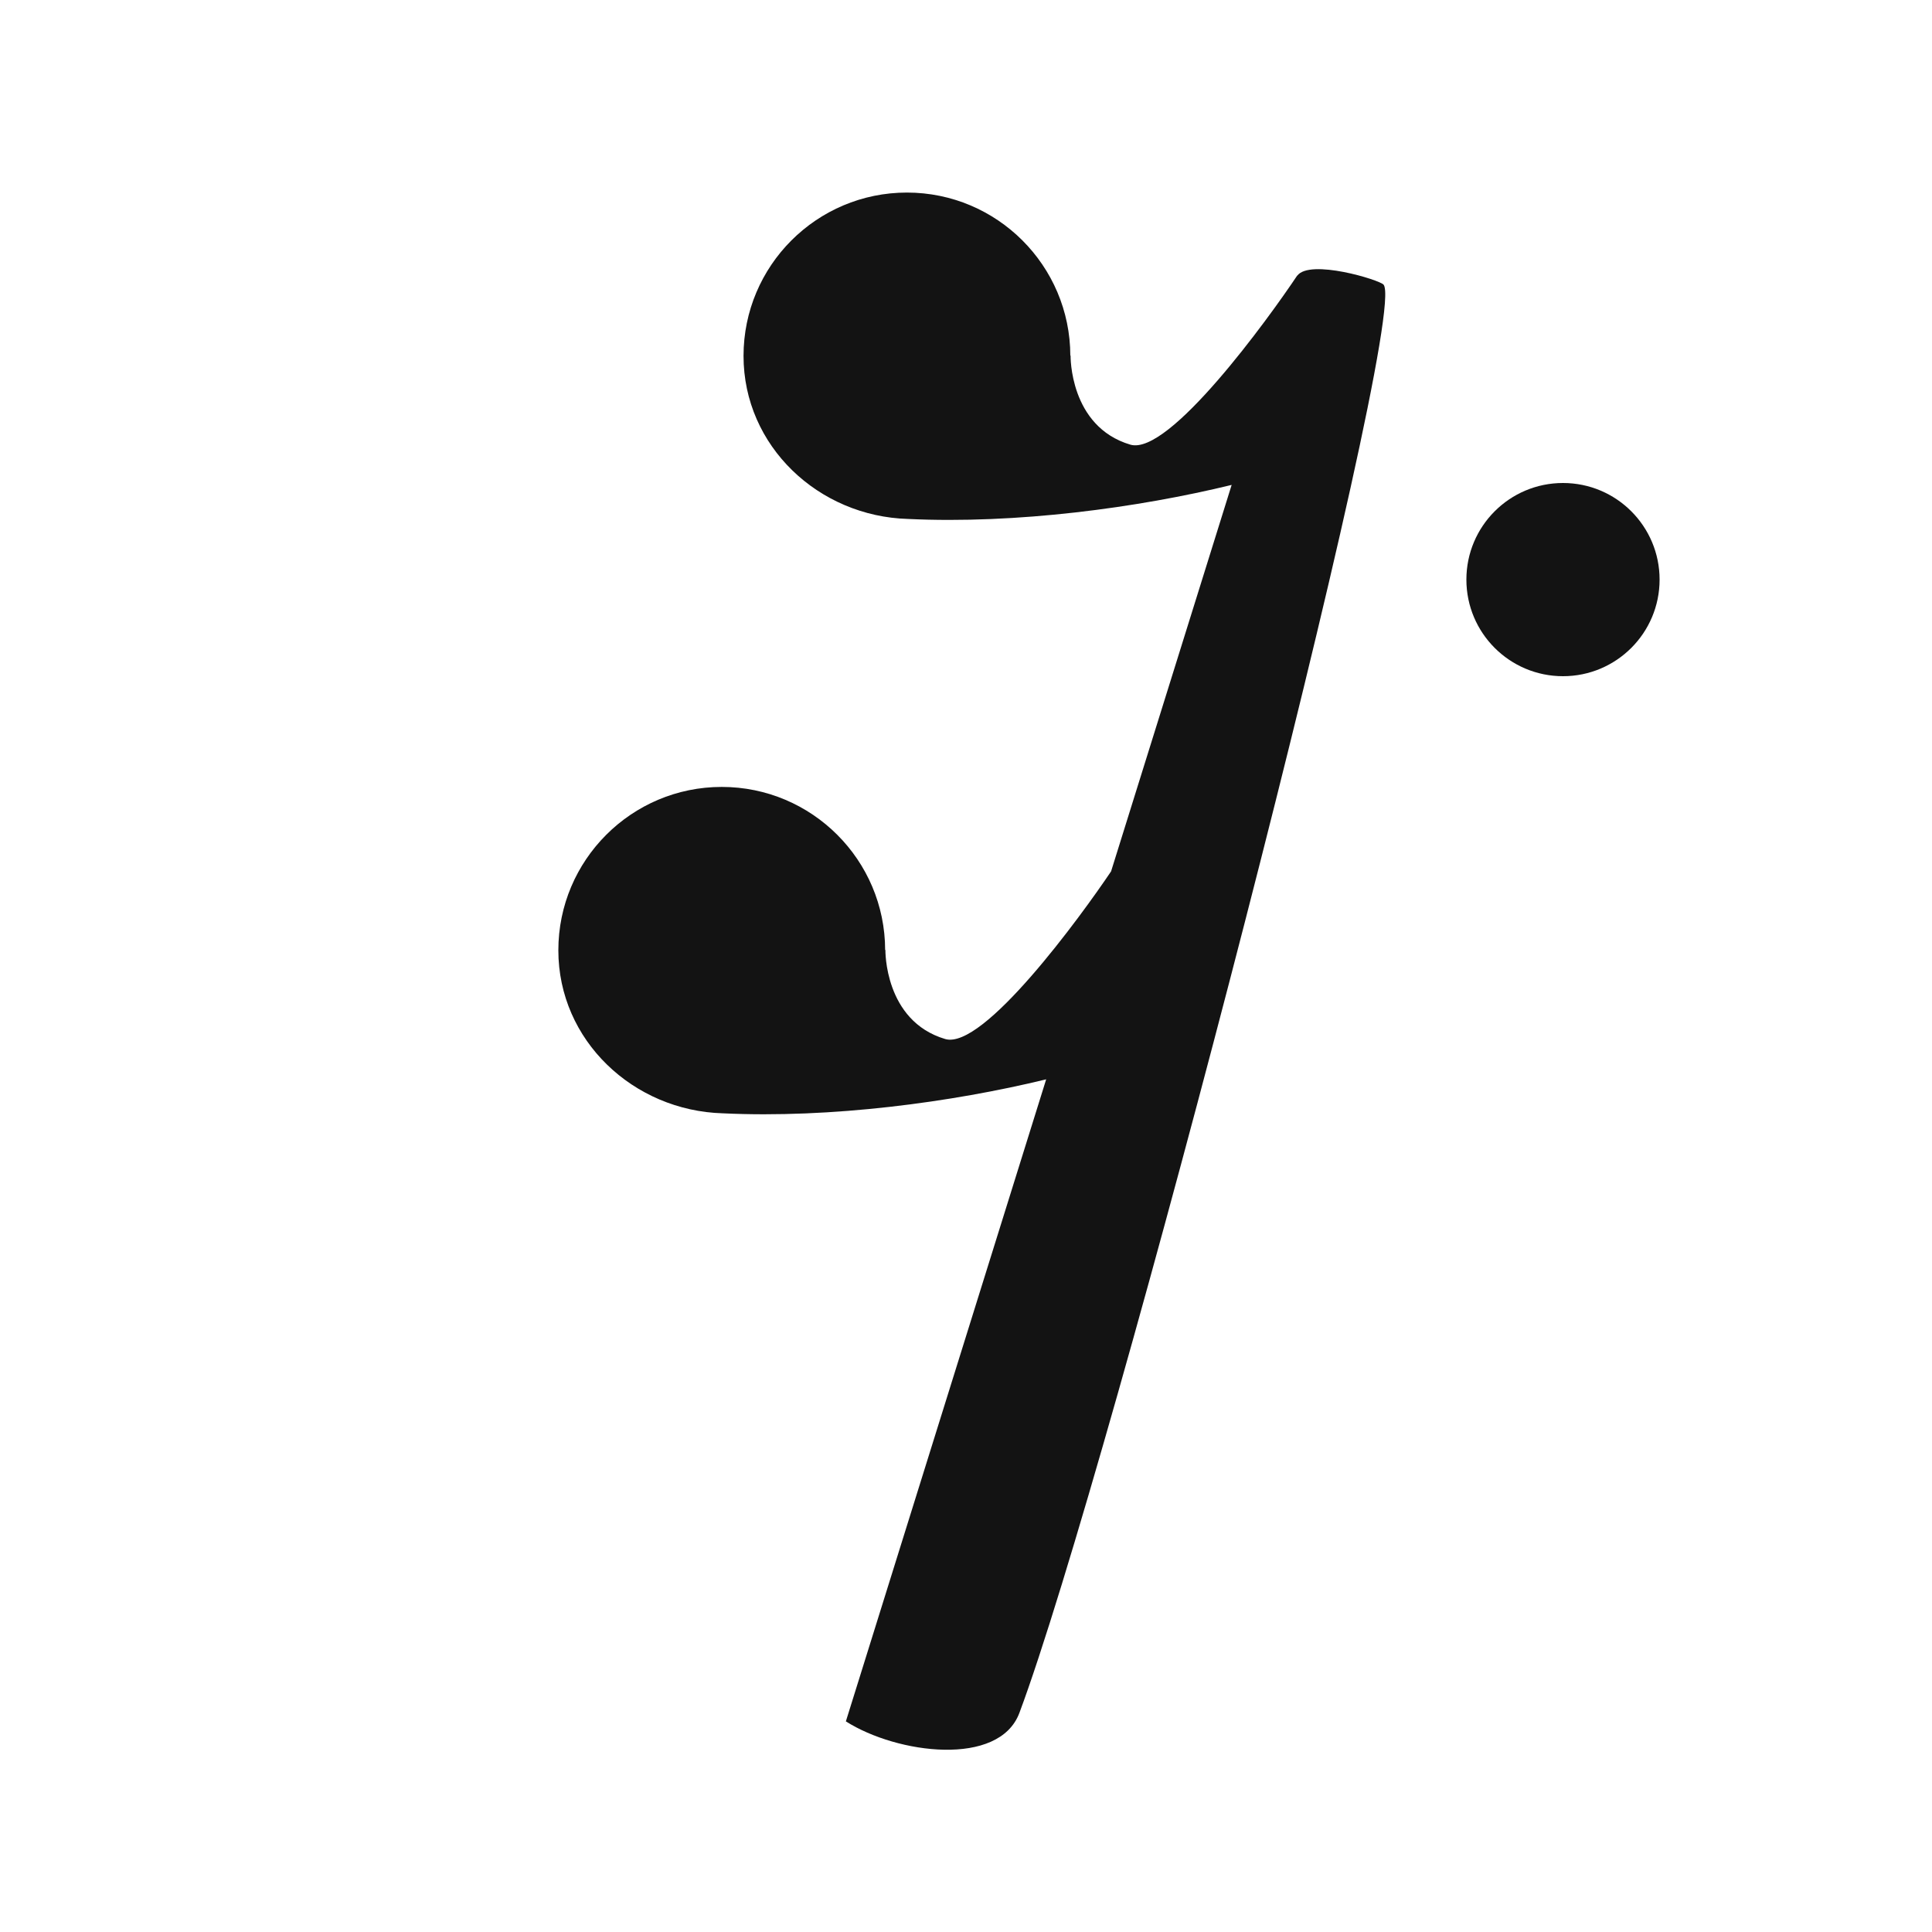
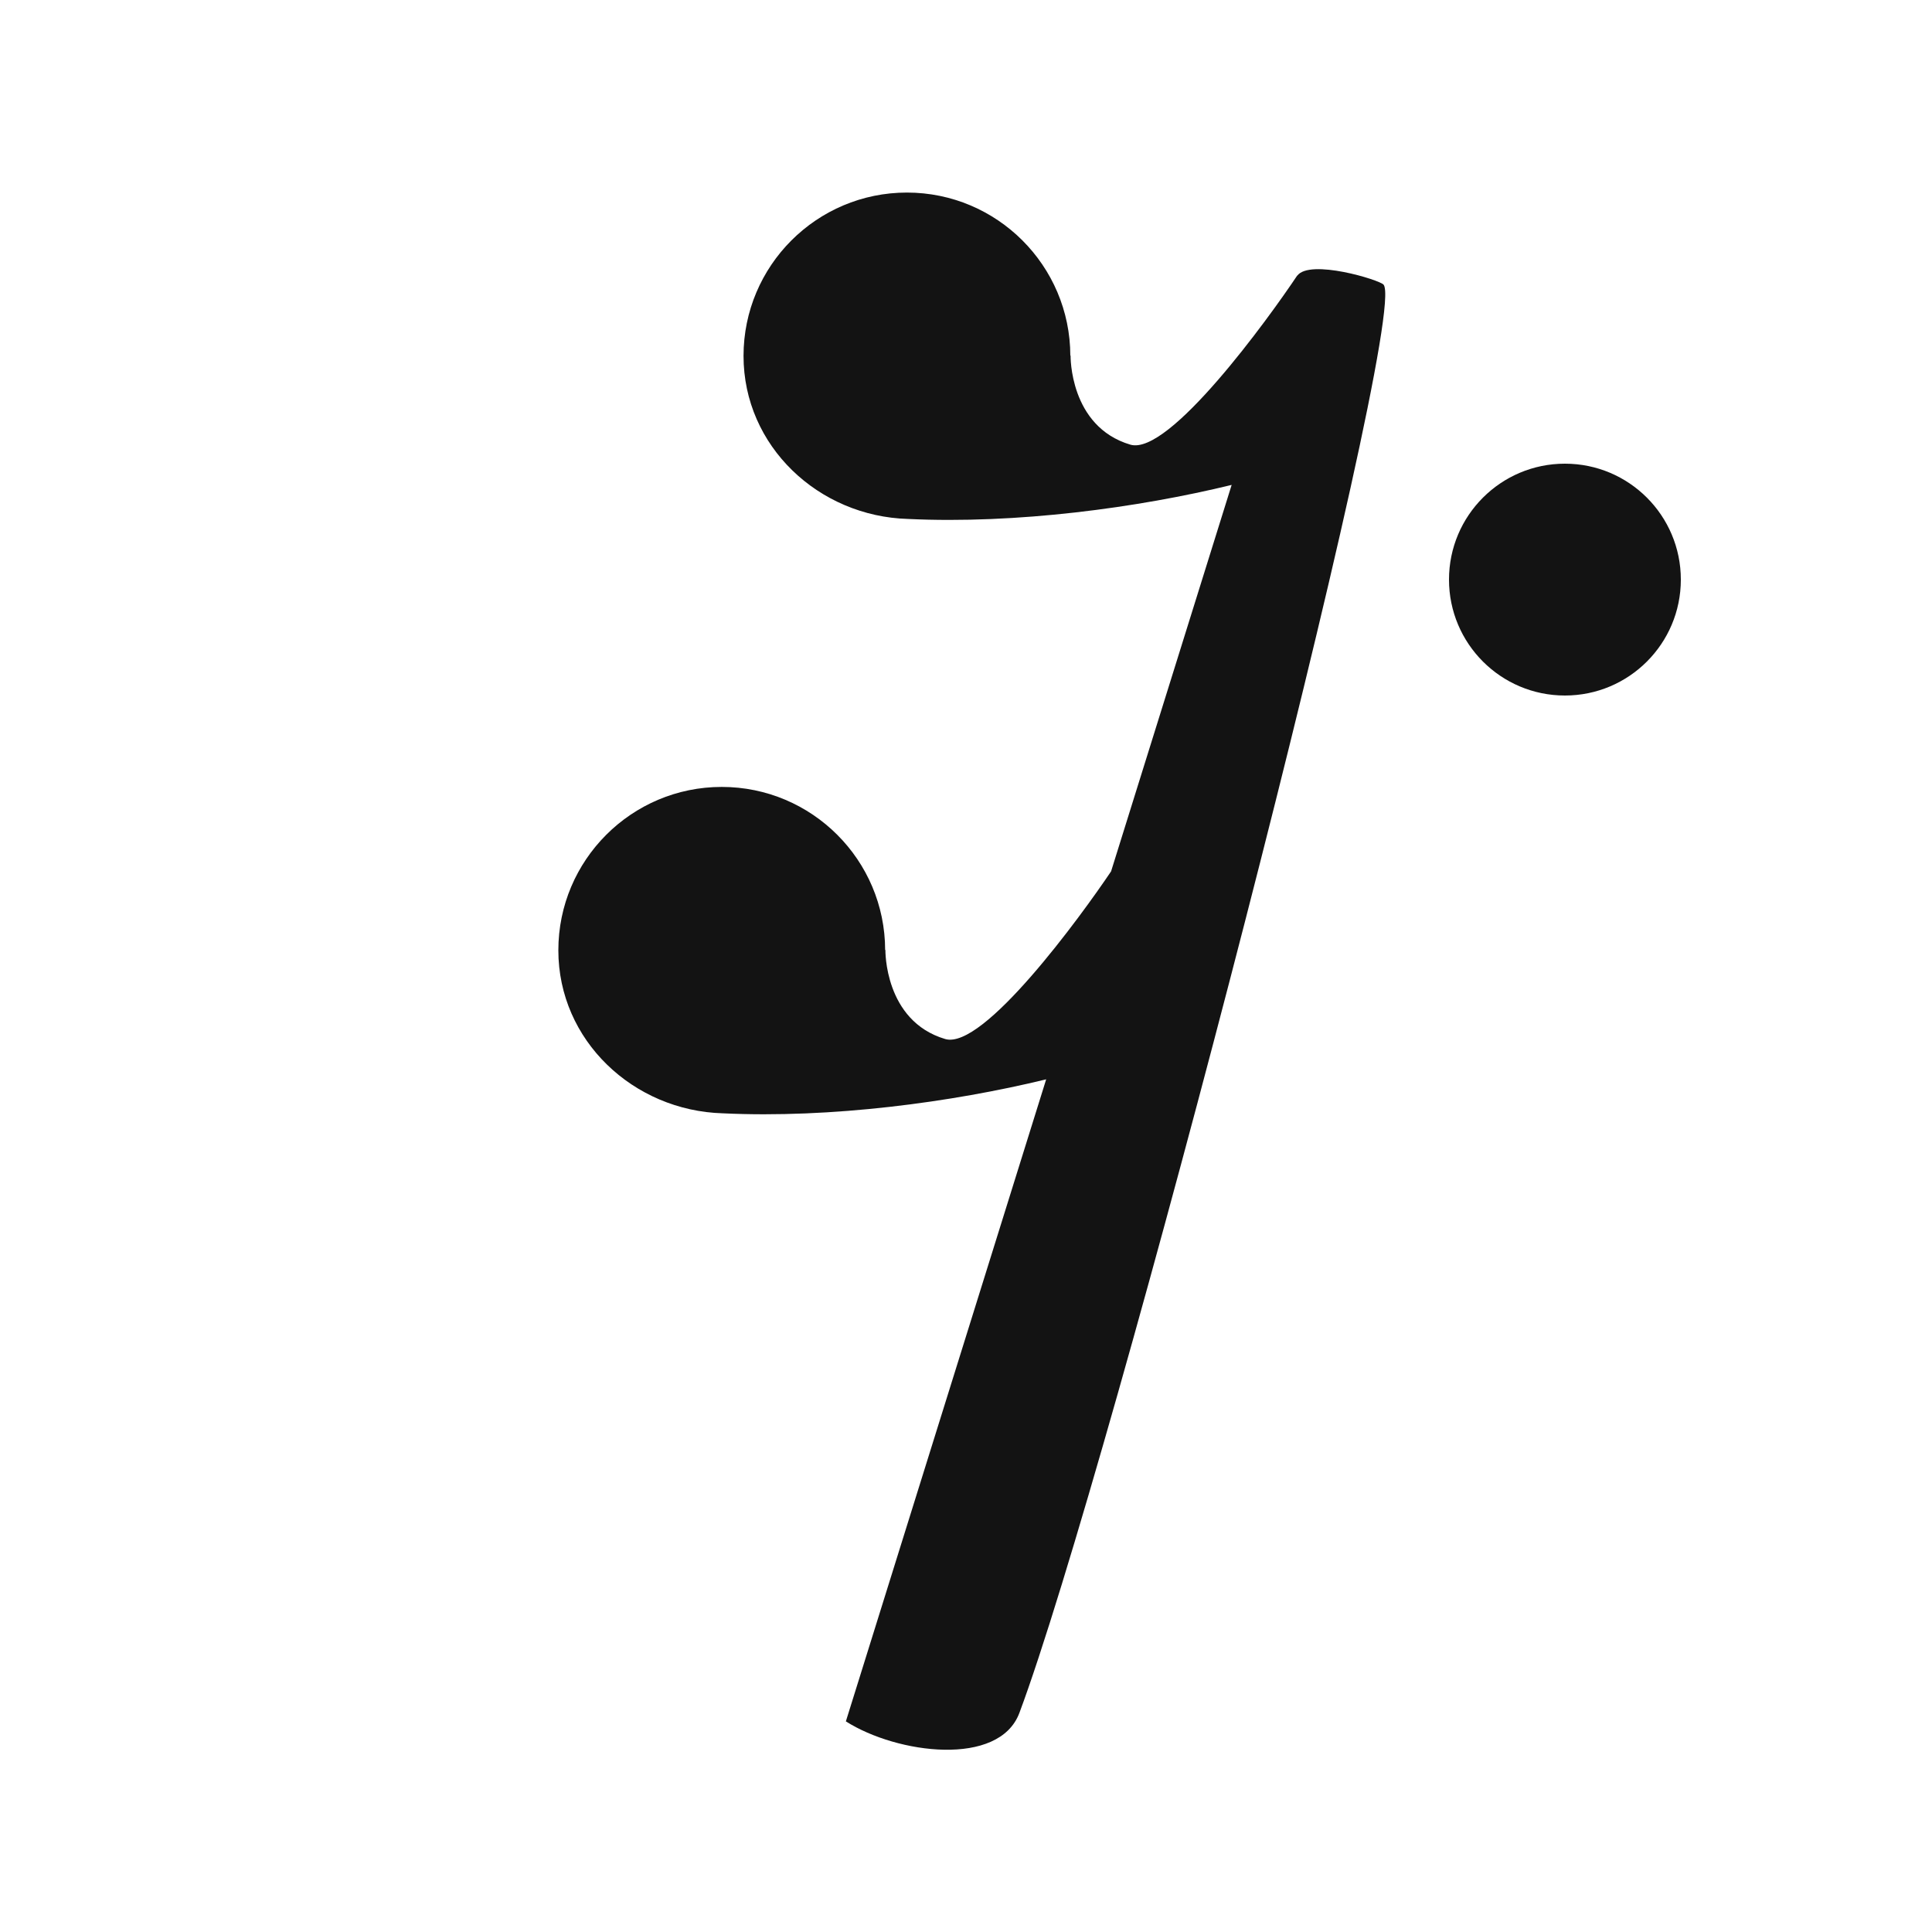
<svg xmlns="http://www.w3.org/2000/svg" width="100%" height="100%" viewBox="0 0 100 100" version="1.1" xml:space="preserve" style="fill-rule:evenodd;clip-rule:evenodd;stroke-linejoin:round;stroke-miterlimit:1.414;">
  <path d="M46.999,26.861c-4.627,-0.131 -8.514,-3.769 -8.514,-8.437c0,-4.668 3.789,-8.457 8.457,-8.457c4.664,0 8.451,3.783 8.458,8.445l0.013,-0.013c0,0 -0.071,3.677 3.093,4.616c2.006,0.595 7.161,-6.542 8.645,-8.764l-0.006,0.019c0.65,-0.884 4.27,0.218 4.47,0.466c1.372,1.703 -14.213,61.531 -18.852,73.925c-1.051,2.807 -6.32,2.127 -8.981,0.437l10.368,-33.232c-4.875,1.188 -11.147,2.026 -16.735,1.759c-4.628,-0.131 -8.515,-3.769 -8.515,-8.437c0,-4.668 3.79,-8.457 8.458,-8.457c4.663,0 8.451,3.783 8.457,8.445l0.013,-0.013c0,0 -0.07,3.677 3.093,4.616c1.981,0.587 7.031,-6.363 8.588,-8.677l6.241,-20.003c-4.878,1.189 -11.157,2.029 -16.751,1.762Z" style="fill:#131313;" />
-   <circle cx="80.9" cy="30" r="5" style="fill:#131313;" />
+   <circle cx="81" cy="30" r="6" style="fill:#131313;" />
</svg>
